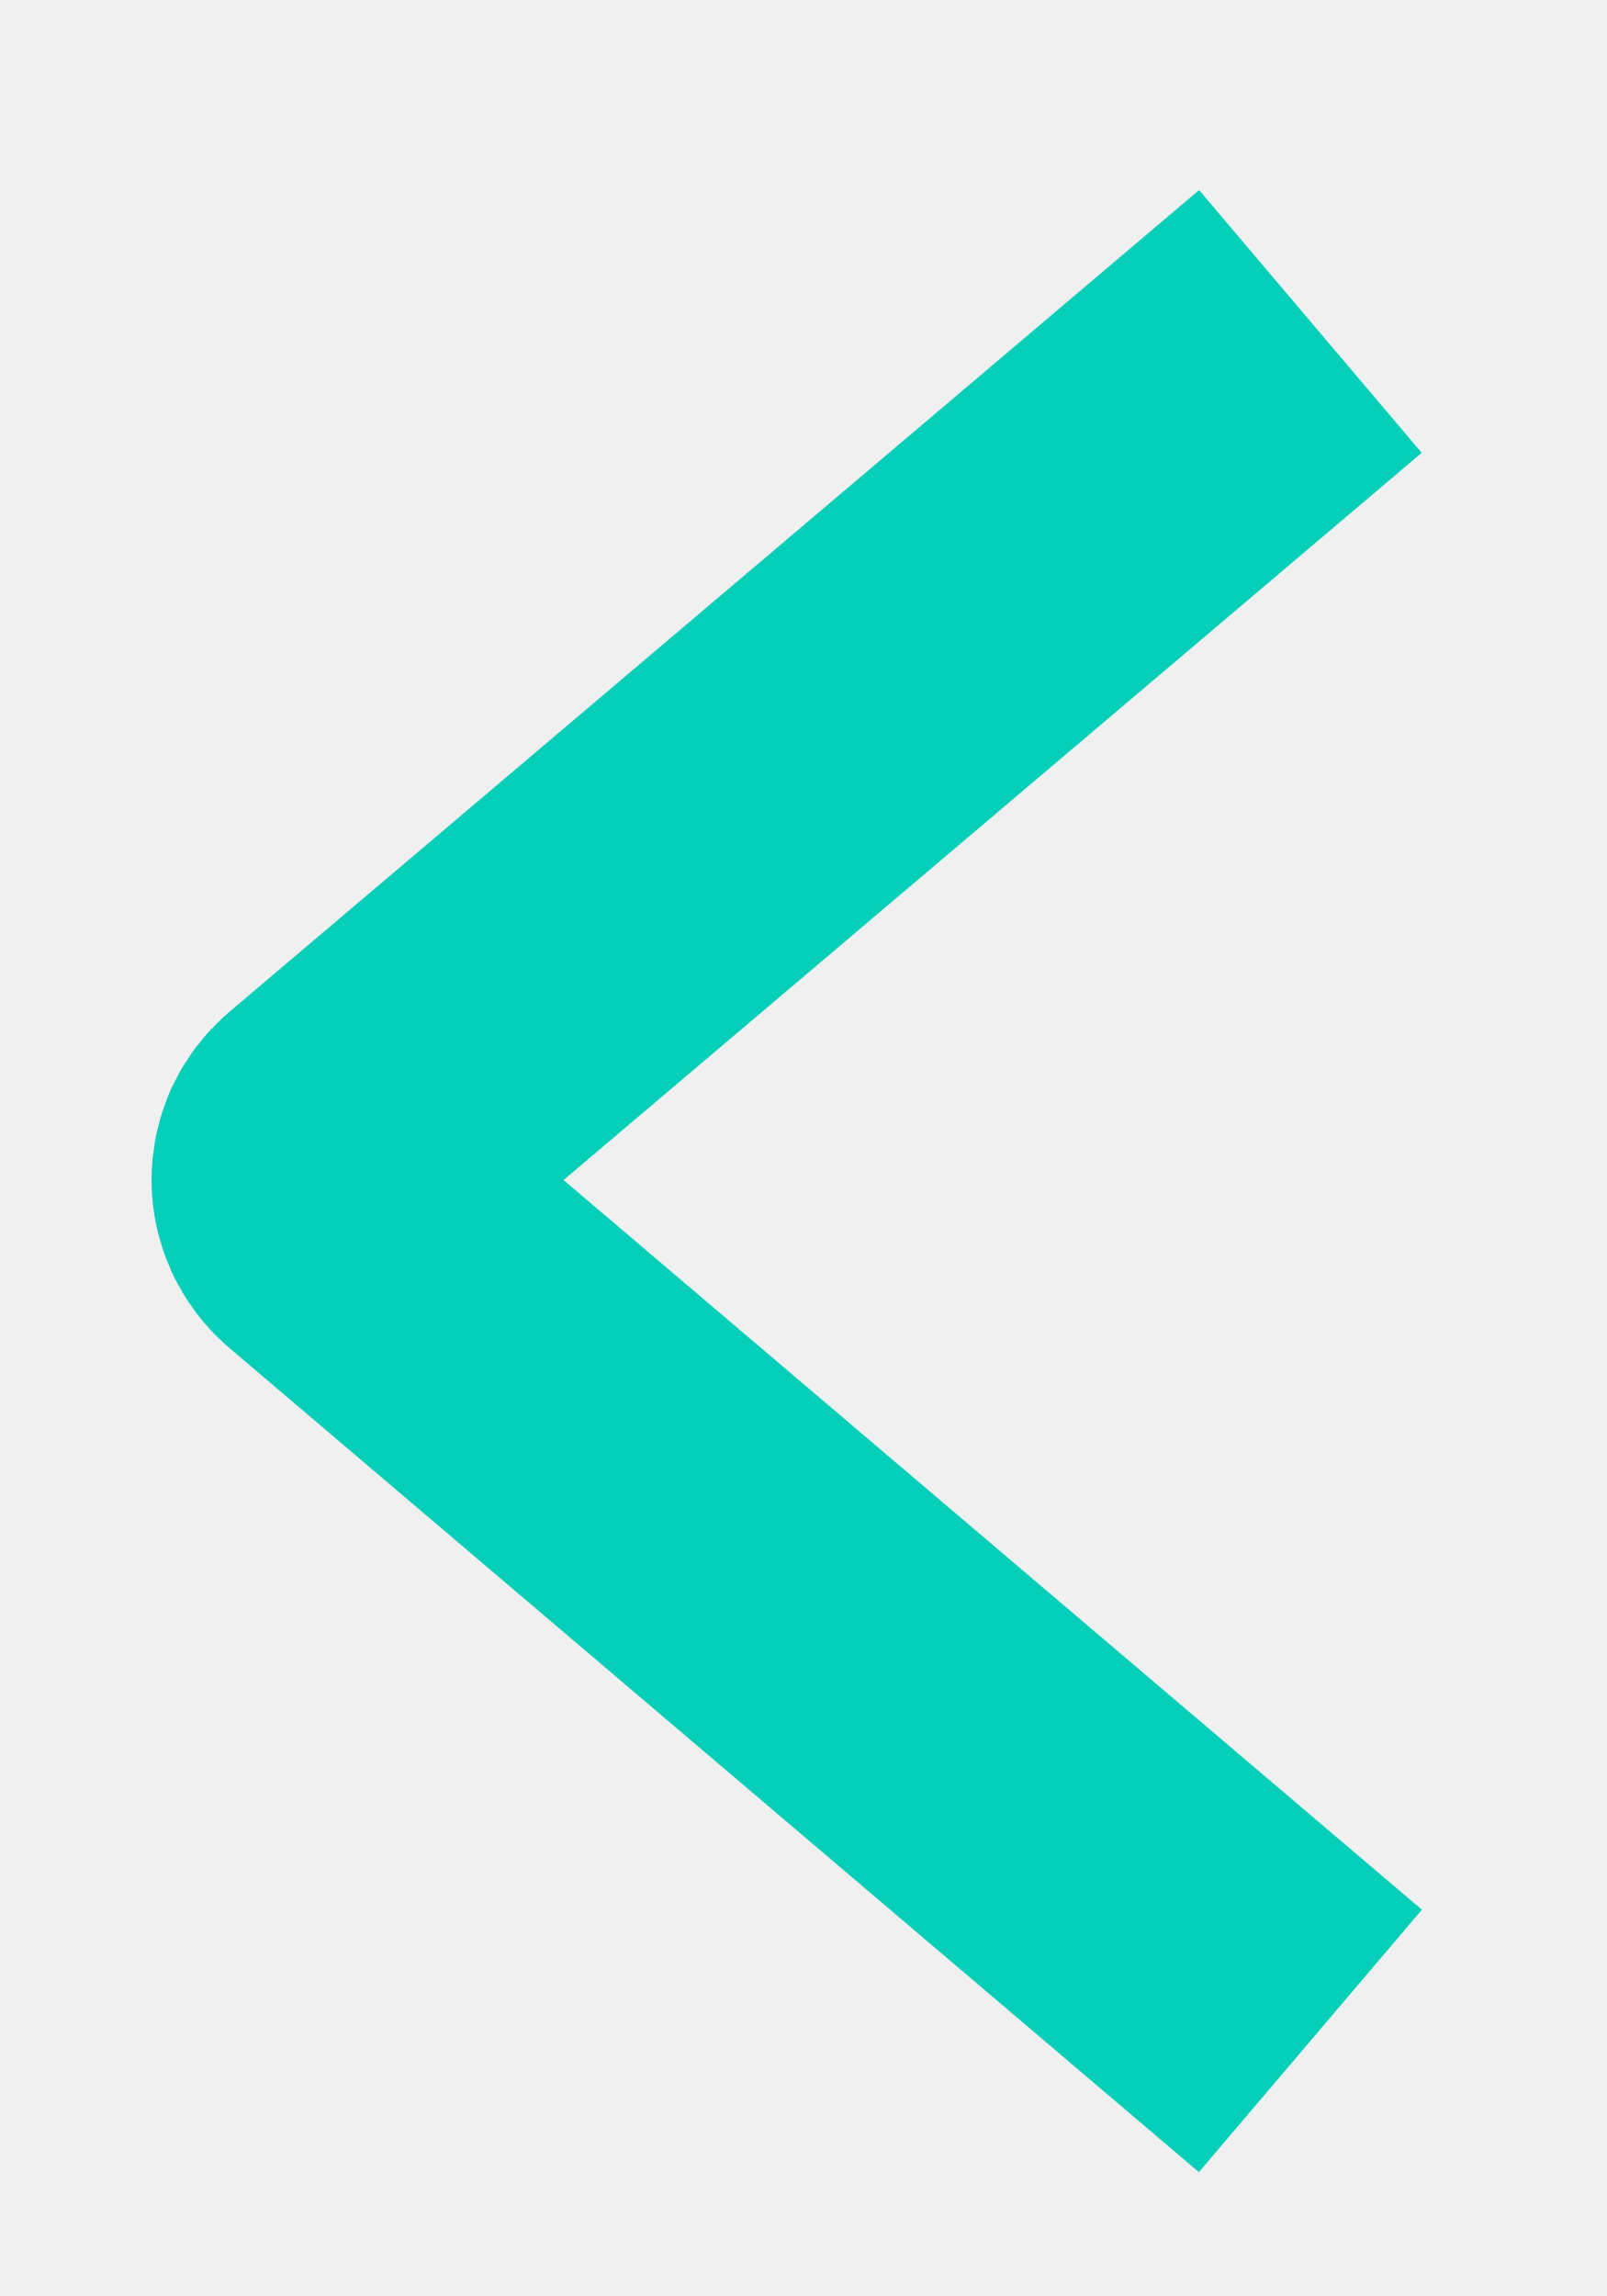
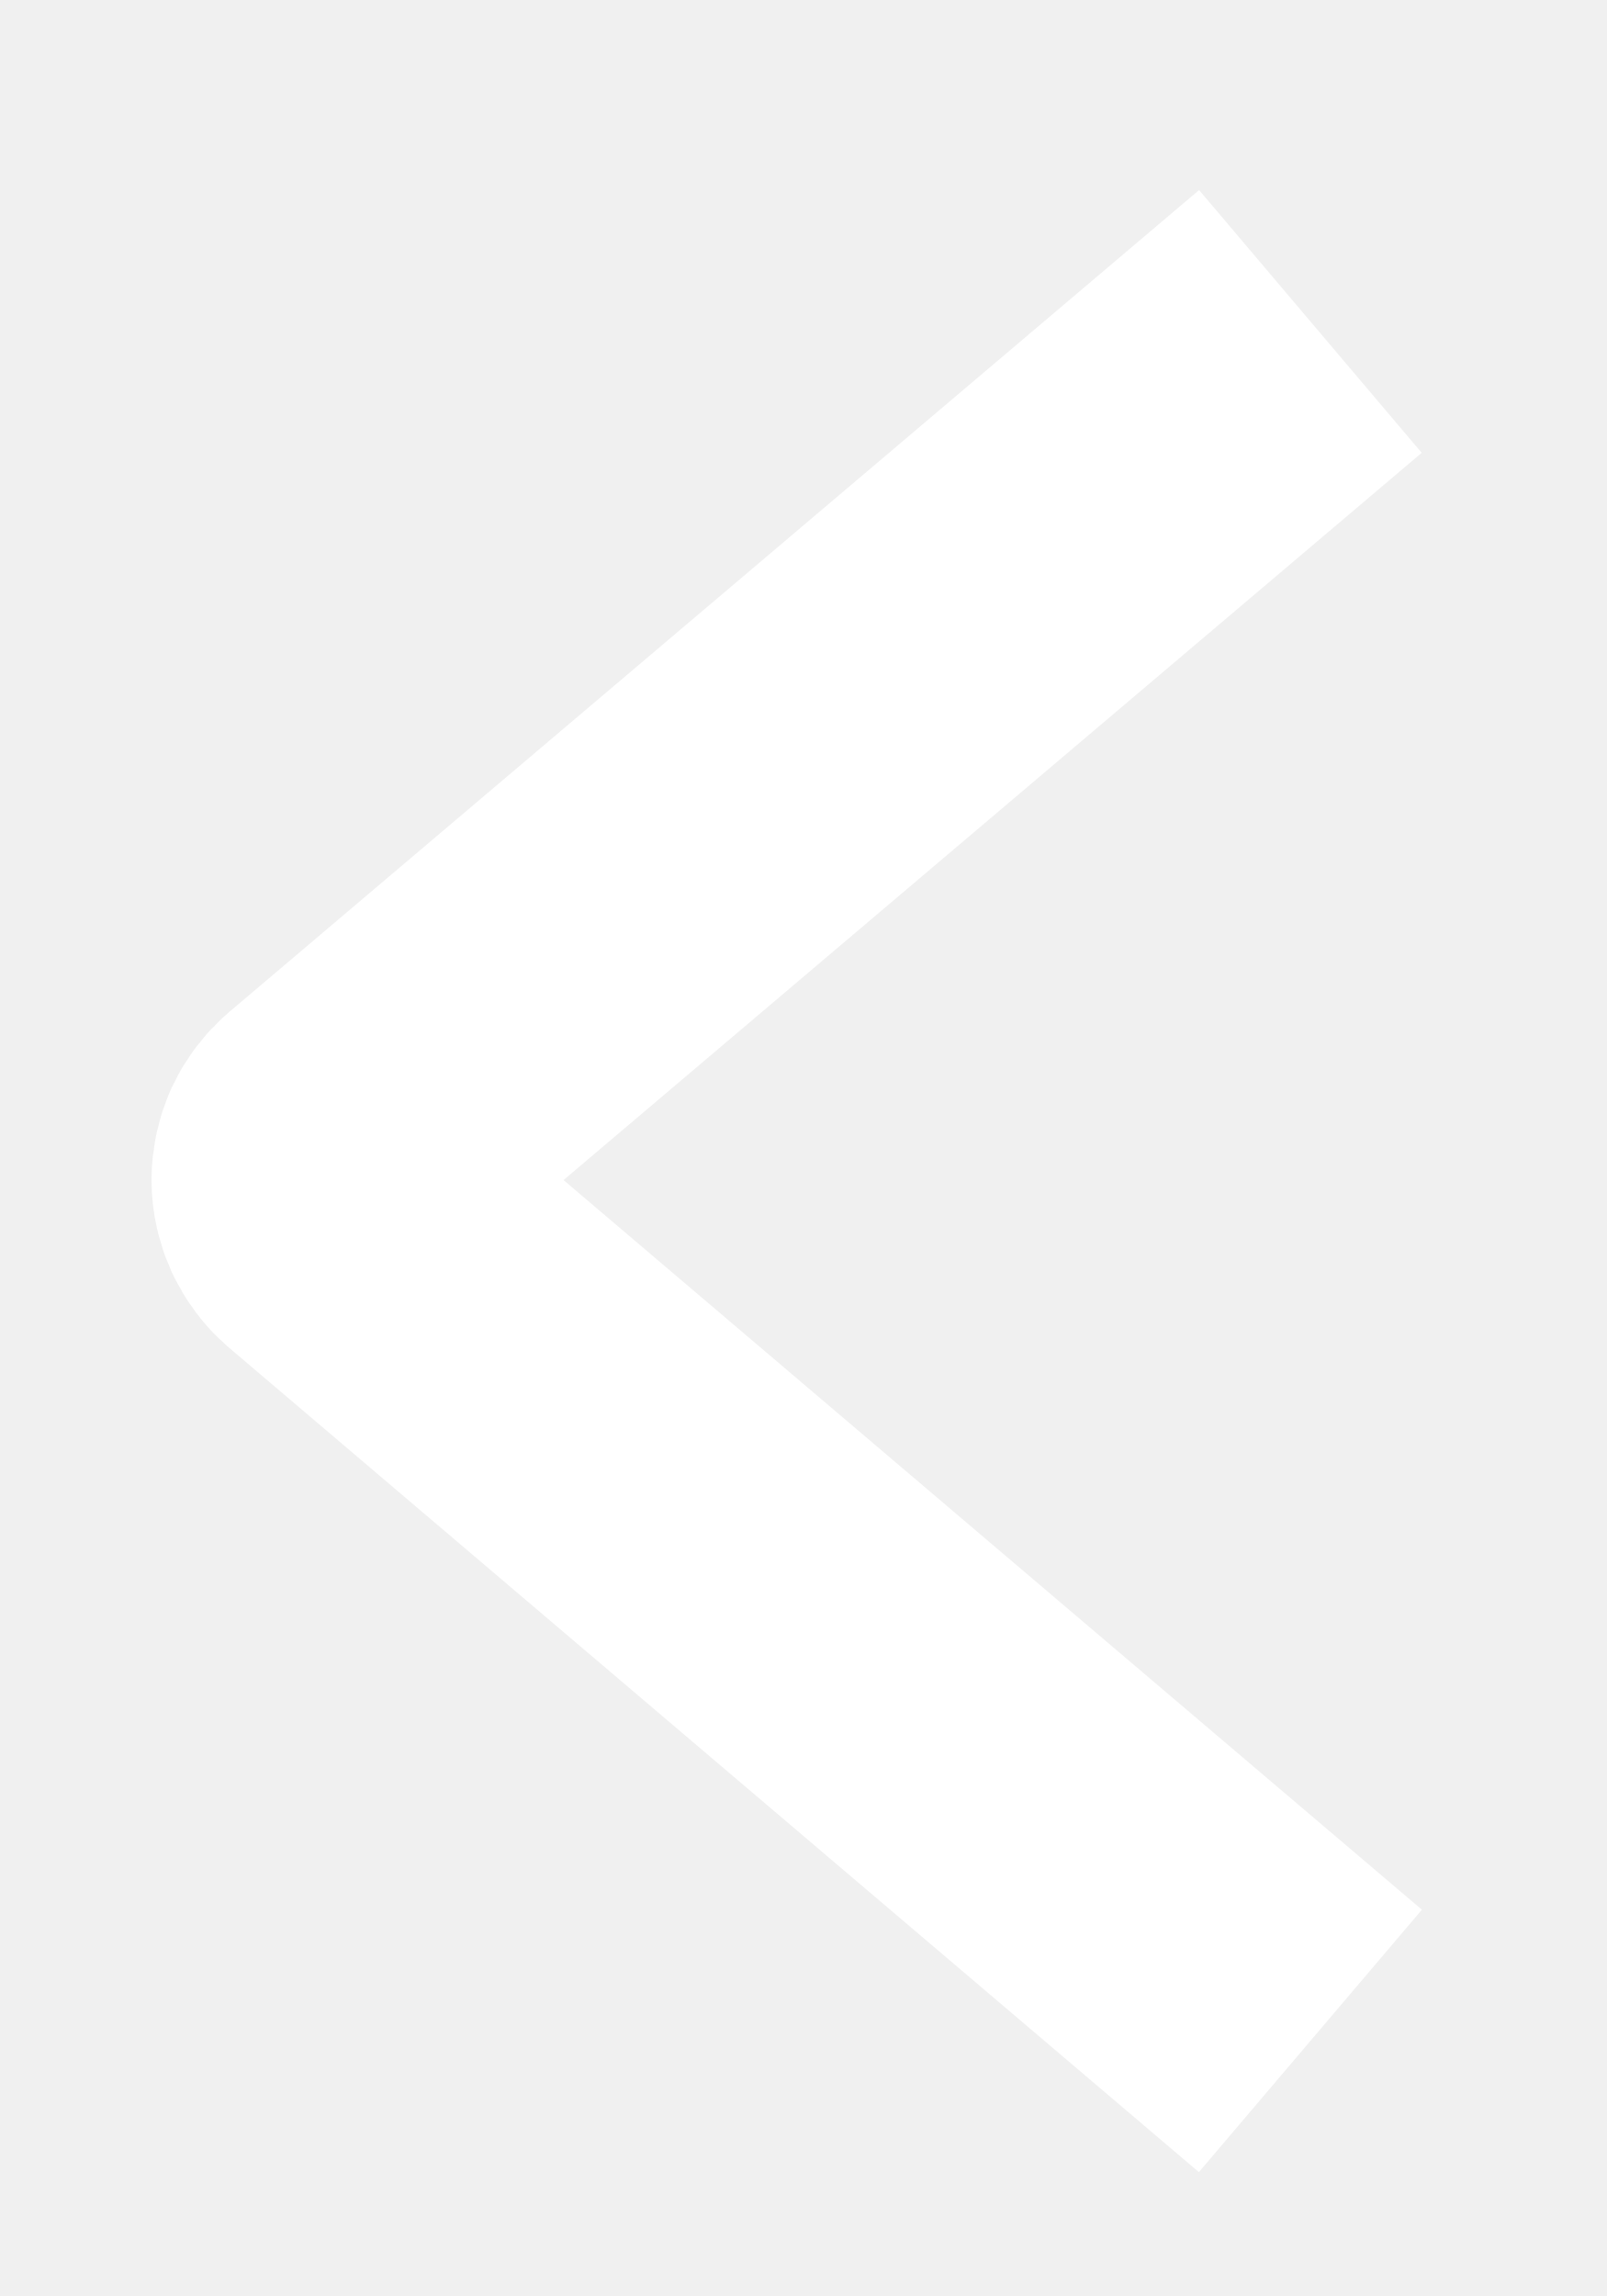
- <svg xmlns="http://www.w3.org/2000/svg" width="7" height="10" viewBox="0 0 7 10" fill="none">
-   <path d="M5.708 1.4L1.483 4.98C1.46 5 1.442 5.024 1.429 5.051C1.417 5.079 1.41 5.109 1.41 5.139C1.41 5.169 1.417 5.199 1.429 5.226C1.442 5.254 1.46 5.278 1.483 5.298L5.708 8.889" stroke="#05CFB9" stroke-width="1.5" stroke-miterlimit="10" />
+ <svg xmlns="http://www.w3.org/2000/svg" width="7" height="10" viewBox="0 0 7 10" fill="none" version="1.1" id="svg2915">
+   <defs id="defs2919" />
+   <path d="M5.708 1.4L1.483 4.98C1.46 5 1.442 5.024 1.429 5.051C1.417 5.079 1.41 5.109 1.41 5.139C1.41 5.169 1.417 5.199 1.429 5.226C1.442 5.254 1.46 5.278 1.483 5.298L5.708 8.889" stroke="#05CFB9" stroke-width="1.5" stroke-miterlimit="10" id="path2913" style="stroke:#ffffff;stroke-opacity:1" />
</svg>
